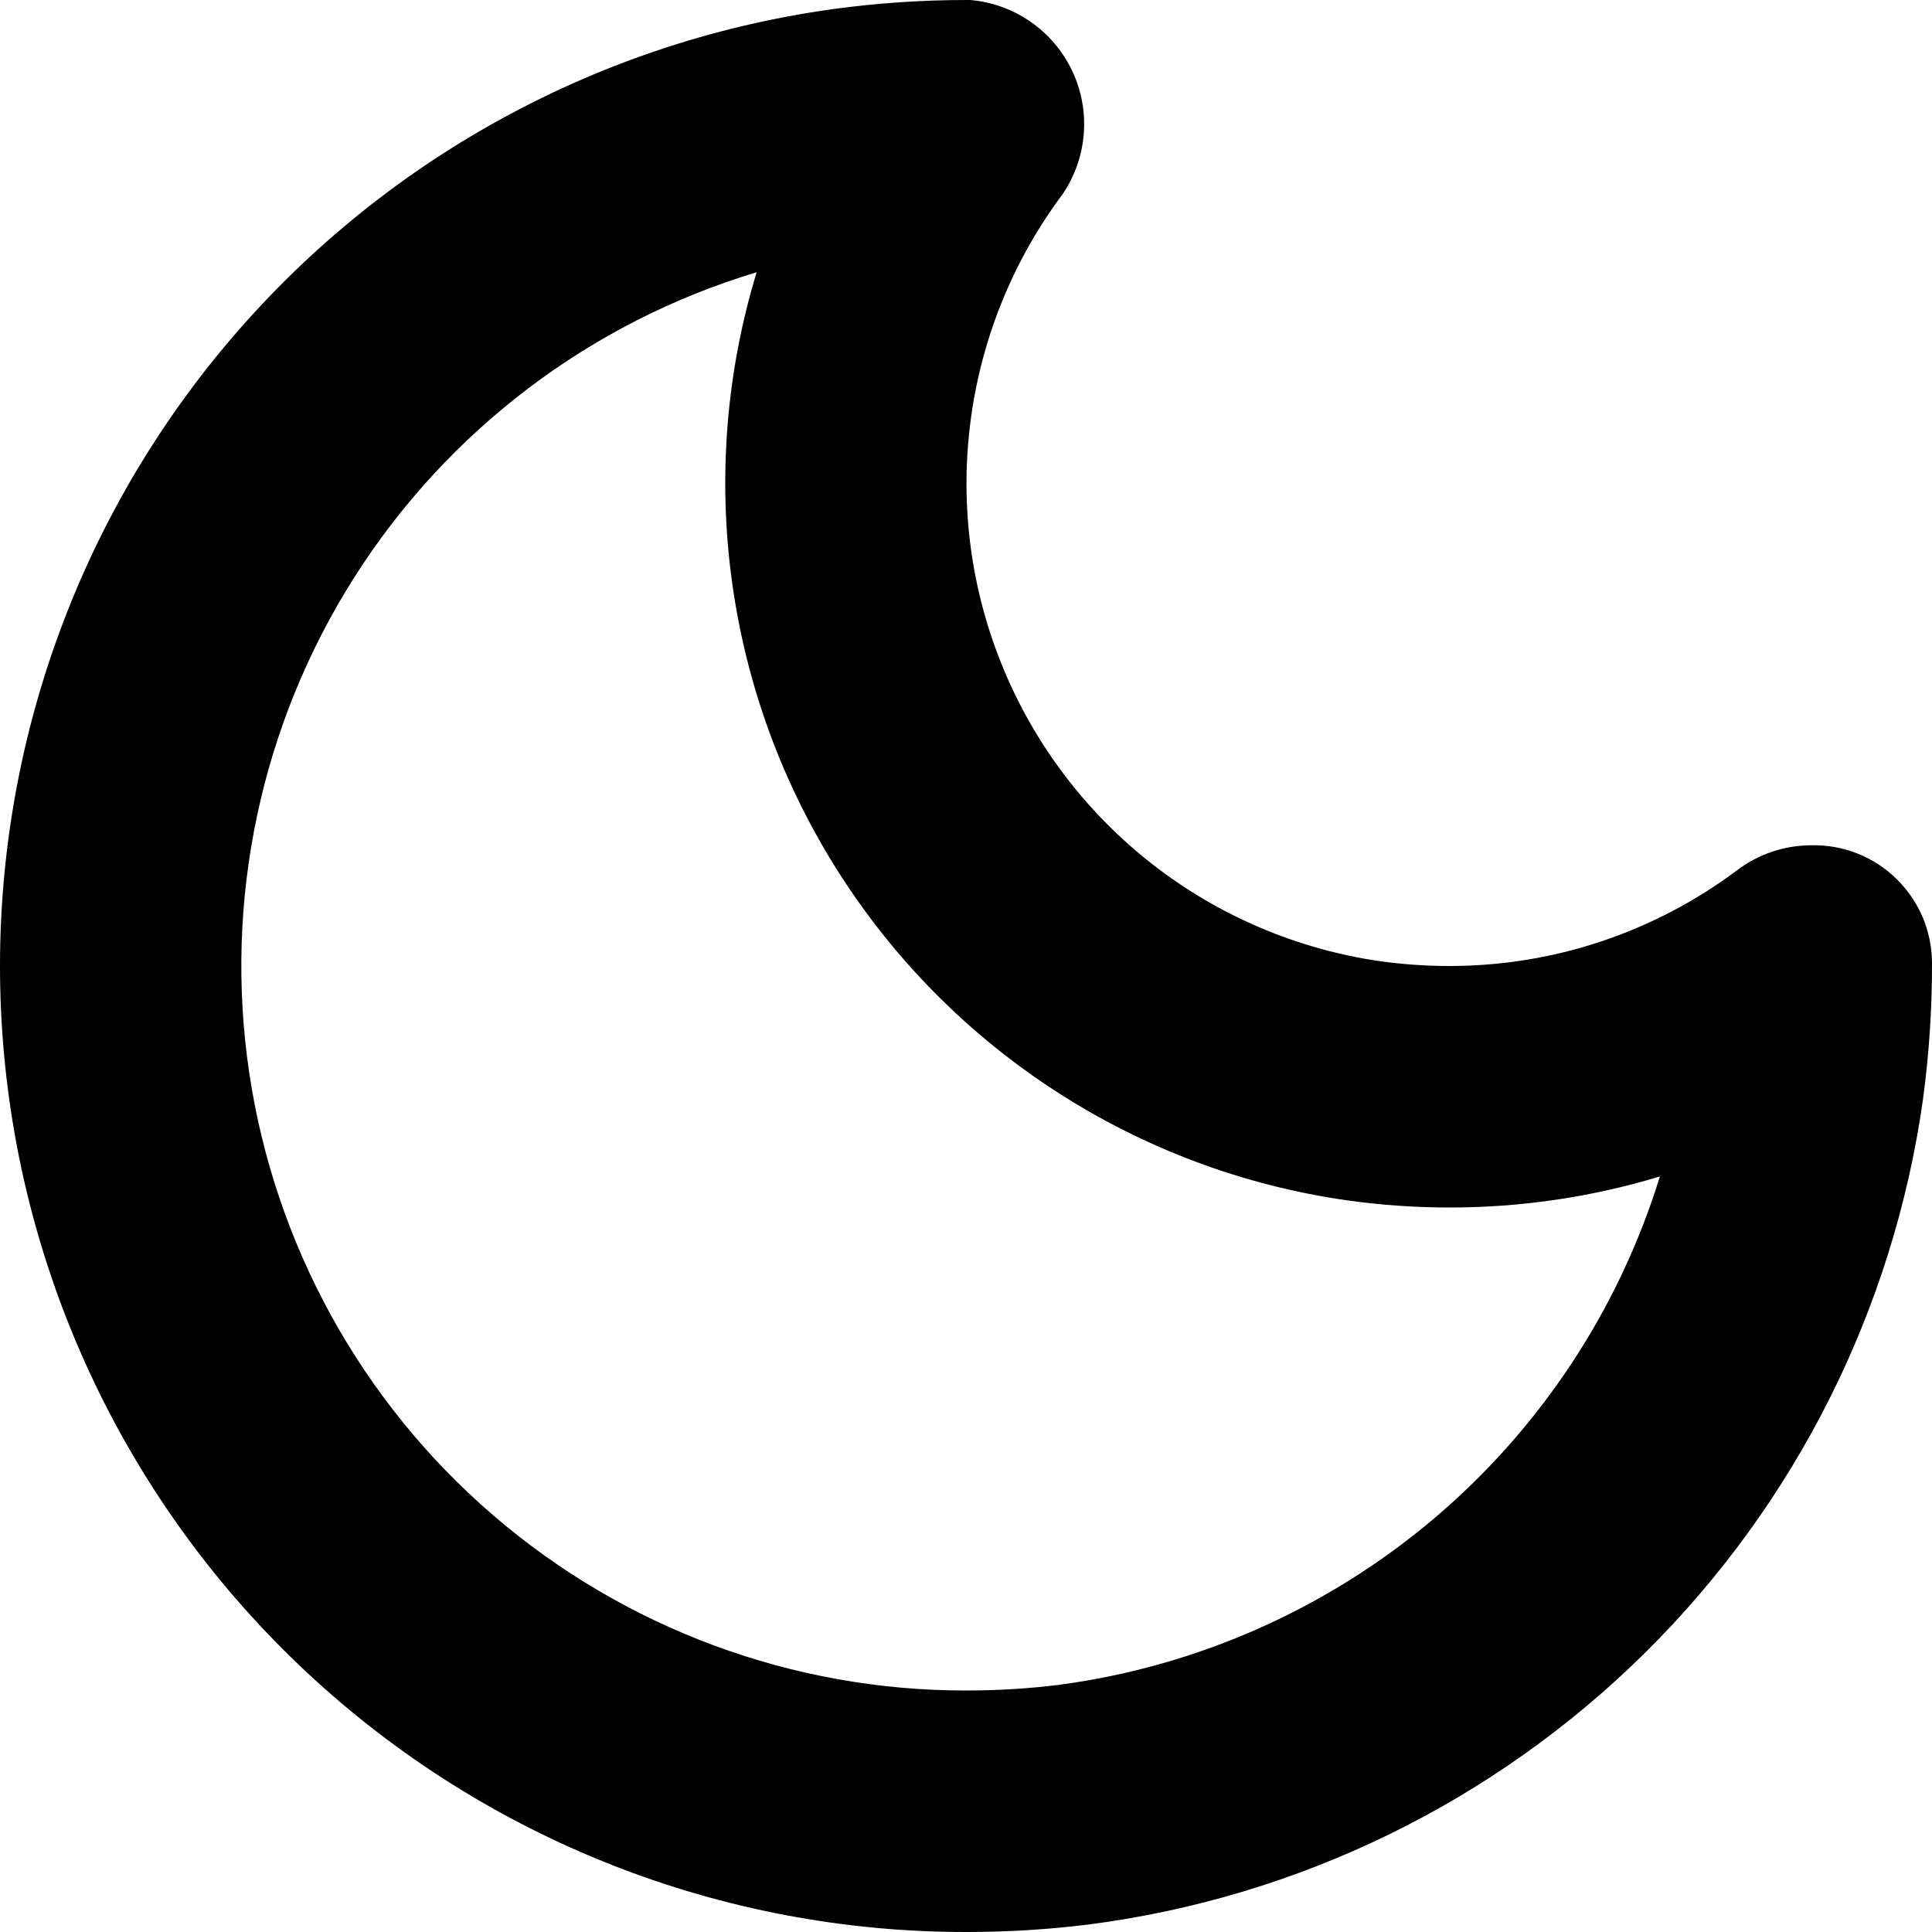
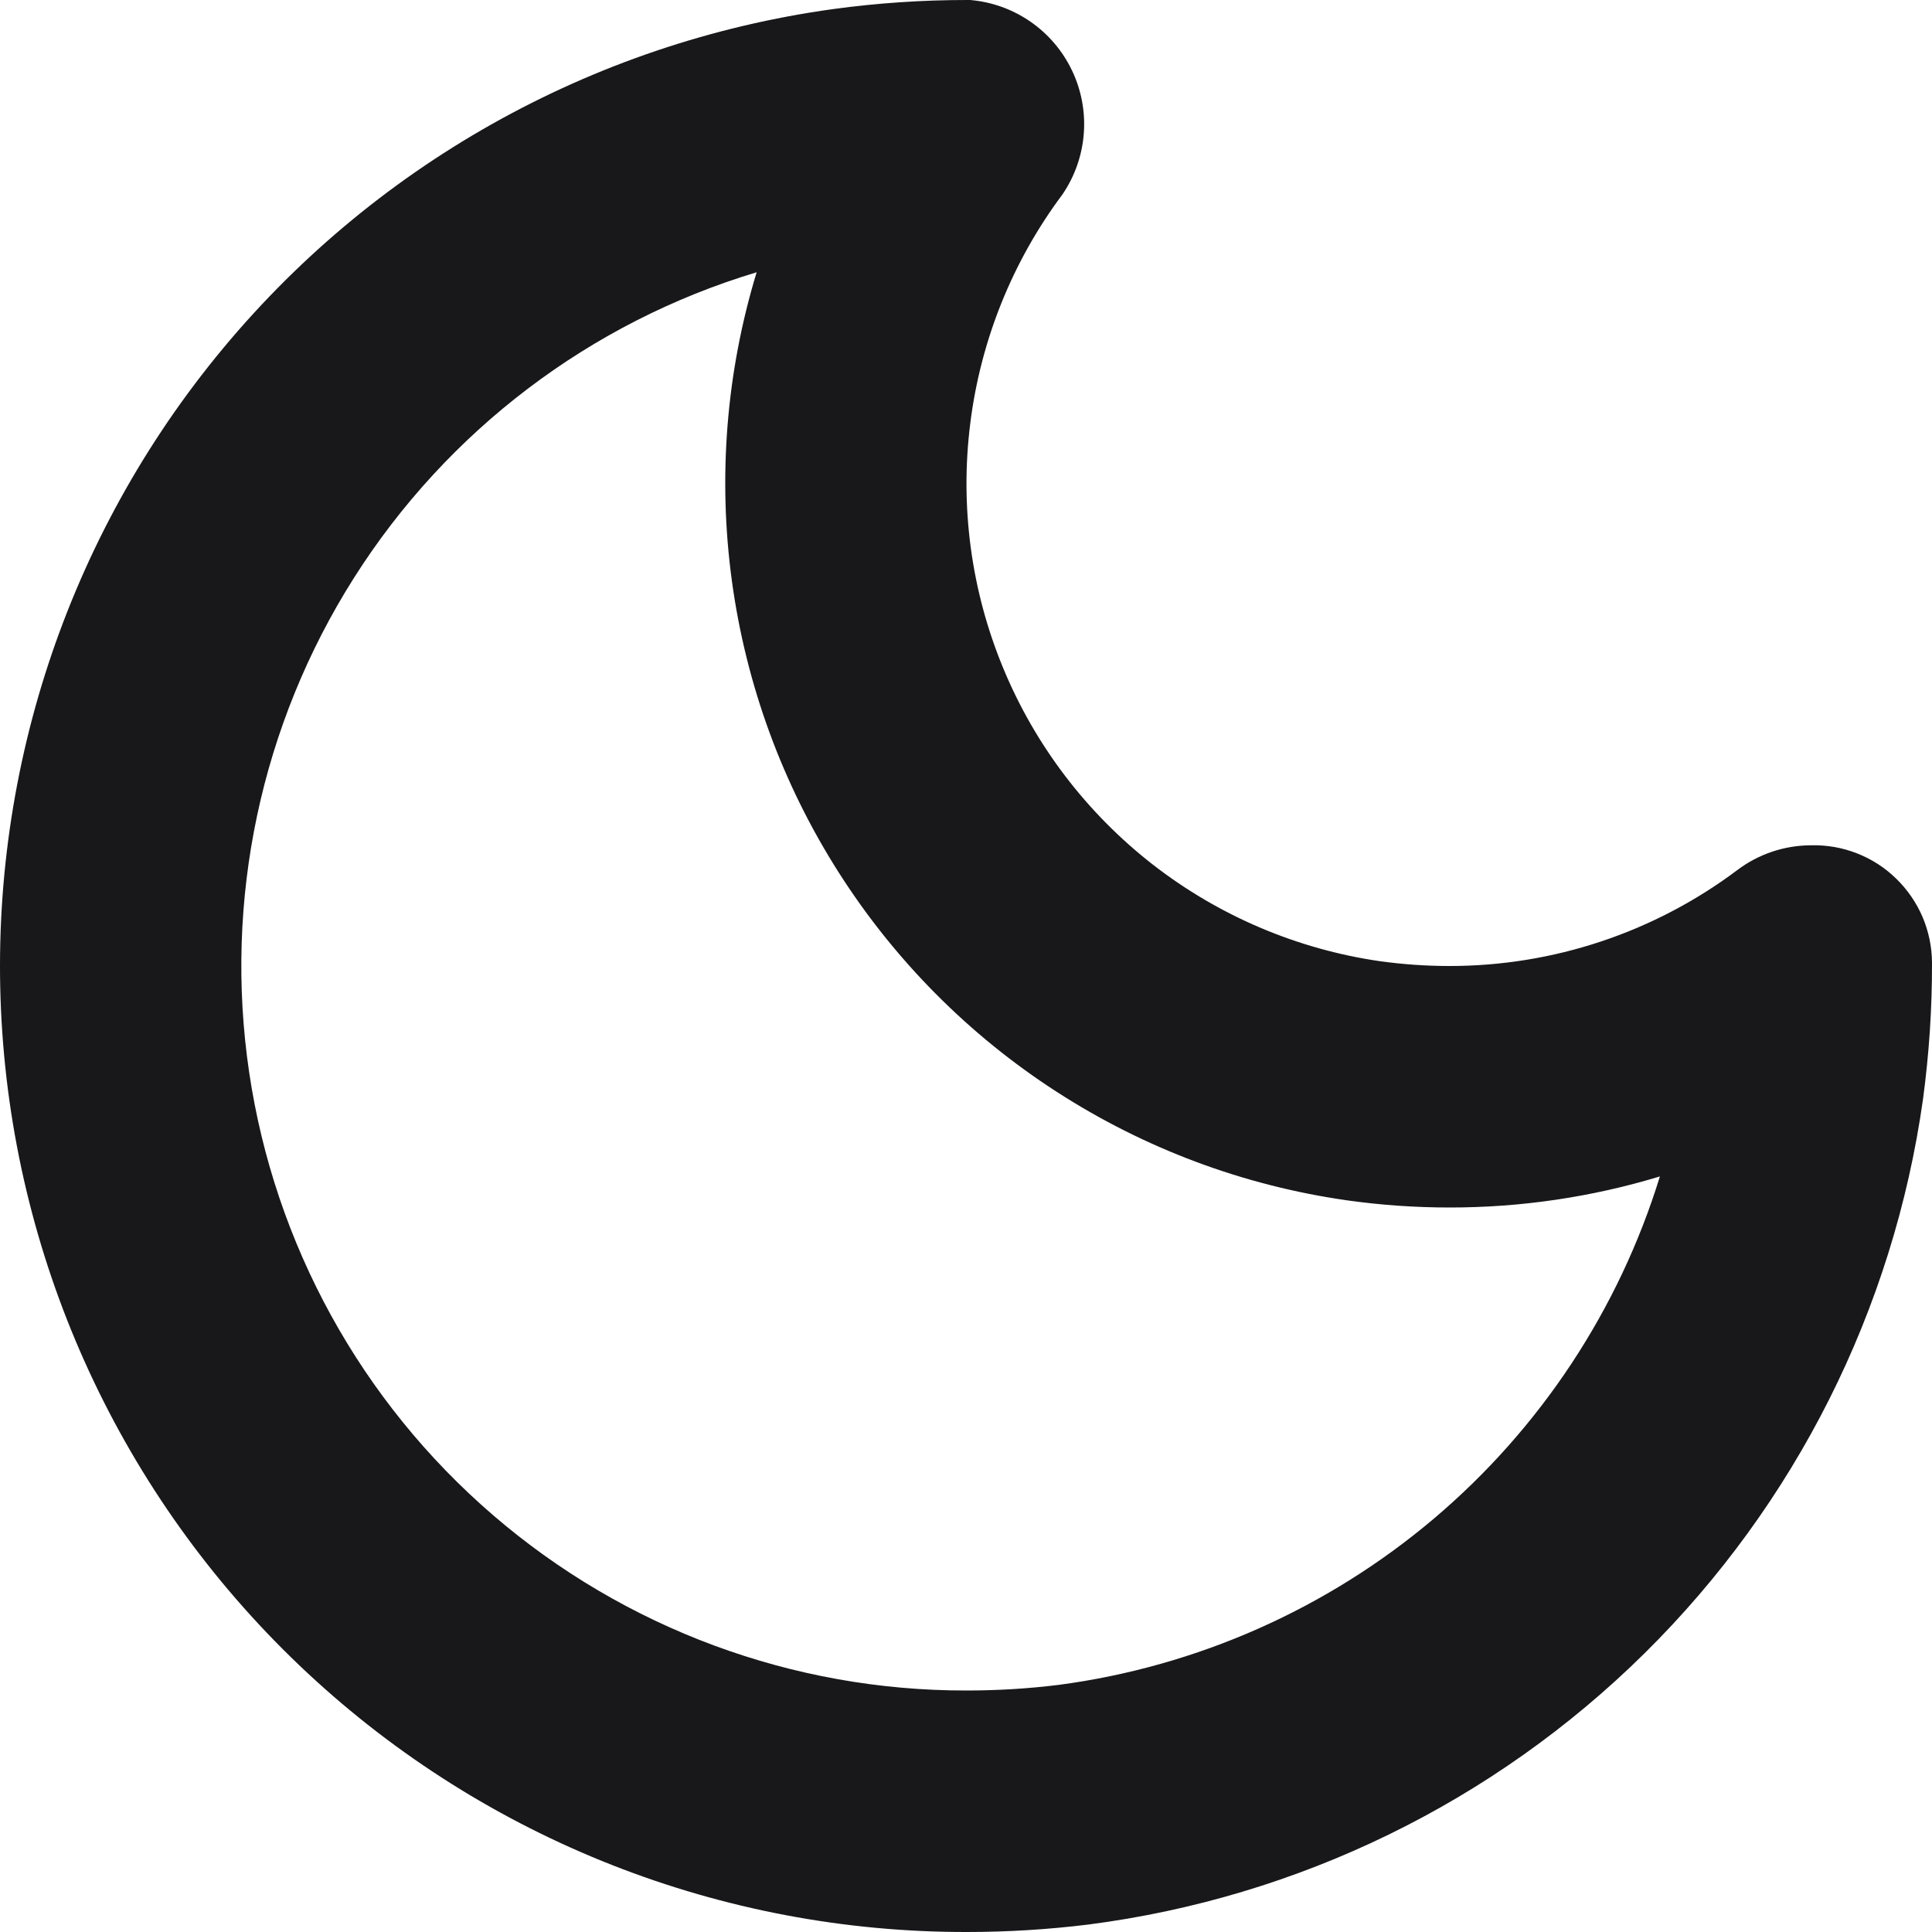
<svg xmlns="http://www.w3.org/2000/svg" width="25" height="25" viewBox="0 0 25 25" fill="none">
-   <path d="M9.791 3.523C9.397 4.816 9.288 6.18 9.471 7.52C9.654 8.86 10.124 10.144 10.85 11.285C11.576 12.426 12.539 13.396 13.675 14.129C14.81 14.862 16.09 15.341 17.428 15.532C17.868 15.594 18.311 15.625 18.755 15.625C19.678 15.626 20.596 15.491 21.479 15.223C20.947 16.949 19.931 18.486 18.553 19.652C17.174 20.818 15.491 21.564 13.702 21.802C13.307 21.851 12.909 21.875 12.51 21.875C10.261 21.88 8.084 21.074 6.379 19.605C4.674 18.137 3.554 16.103 3.224 13.875C2.894 11.648 3.376 9.376 4.582 7.475C5.787 5.575 7.636 4.171 9.791 3.523ZM12.51 0C11.933 0 11.356 0.039 10.784 0.117C7.647 0.55 4.792 2.159 2.795 4.619C0.799 7.078 -0.189 10.205 0.03 13.366C0.249 16.527 1.66 19.487 3.977 21.647C6.294 23.807 9.344 25.005 12.51 25C13.035 25 13.559 24.968 14.079 24.904C16.8 24.554 19.331 23.32 21.282 21.392C23.234 19.463 24.499 16.946 24.883 14.228C24.962 13.641 25.002 13.049 25 12.456C24.999 12.254 24.957 12.053 24.878 11.866C24.798 11.68 24.682 11.511 24.537 11.37C24.392 11.228 24.22 11.117 24.031 11.043C23.843 10.969 23.641 10.933 23.439 10.938C23.092 10.938 22.755 11.051 22.479 11.26C21.404 12.066 20.098 12.501 18.755 12.5C18.455 12.5 18.155 12.479 17.857 12.438C16.786 12.283 15.773 11.852 14.918 11.188C14.064 10.523 13.396 9.648 12.982 8.647C12.567 7.646 12.42 6.555 12.555 5.48C12.689 4.405 13.1 3.383 13.748 2.516C13.907 2.283 14.002 2.013 14.024 1.732C14.046 1.451 13.994 1.169 13.873 0.915C13.752 0.66 13.567 0.442 13.335 0.281C13.104 0.121 12.835 0.024 12.554 0L12.51 0Z" fill="black" />
+   <path d="M9.791 3.523C9.397 4.816 9.288 6.18 9.471 7.52C9.654 8.86 10.124 10.144 10.85 11.285C11.576 12.426 12.539 13.396 13.675 14.129C14.81 14.862 16.09 15.341 17.428 15.532C17.868 15.594 18.311 15.625 18.755 15.625C19.678 15.626 20.596 15.491 21.479 15.223C20.947 16.949 19.931 18.486 18.553 19.652C17.174 20.818 15.491 21.564 13.702 21.802C13.307 21.851 12.909 21.875 12.51 21.875C10.261 21.88 8.084 21.074 6.379 19.605C4.674 18.137 3.554 16.103 3.224 13.875C2.894 11.648 3.376 9.376 4.582 7.475C5.787 5.575 7.636 4.171 9.791 3.523ZM12.51 0C11.933 0 11.356 0.039 10.784 0.117C7.647 0.55 4.792 2.159 2.795 4.619C0.799 7.078 -0.189 10.205 0.03 13.366C0.249 16.527 1.66 19.487 3.977 21.647C6.294 23.807 9.344 25.005 12.51 25C13.035 25 13.559 24.968 14.079 24.904C16.8 24.554 19.331 23.32 21.282 21.392C23.234 19.463 24.499 16.946 24.883 14.228C24.962 13.641 25.002 13.049 25 12.456C24.999 12.254 24.957 12.053 24.878 11.866C24.798 11.68 24.682 11.511 24.537 11.37C24.392 11.228 24.22 11.117 24.031 11.043C23.843 10.969 23.641 10.933 23.439 10.938C23.092 10.938 22.755 11.051 22.479 11.26C21.404 12.066 20.098 12.501 18.755 12.5C18.455 12.5 18.155 12.479 17.857 12.438C16.786 12.283 15.773 11.852 14.918 11.188C14.064 10.523 13.396 9.648 12.982 8.647C12.567 7.646 12.42 6.555 12.555 5.48C12.689 4.405 13.1 3.383 13.748 2.516C13.907 2.283 14.002 2.013 14.024 1.732C14.046 1.451 13.994 1.169 13.873 0.915C13.752 0.66 13.567 0.442 13.335 0.281C13.104 0.121 12.835 0.024 12.554 0L12.51 0Z" fill="#18181B" />
</svg>
